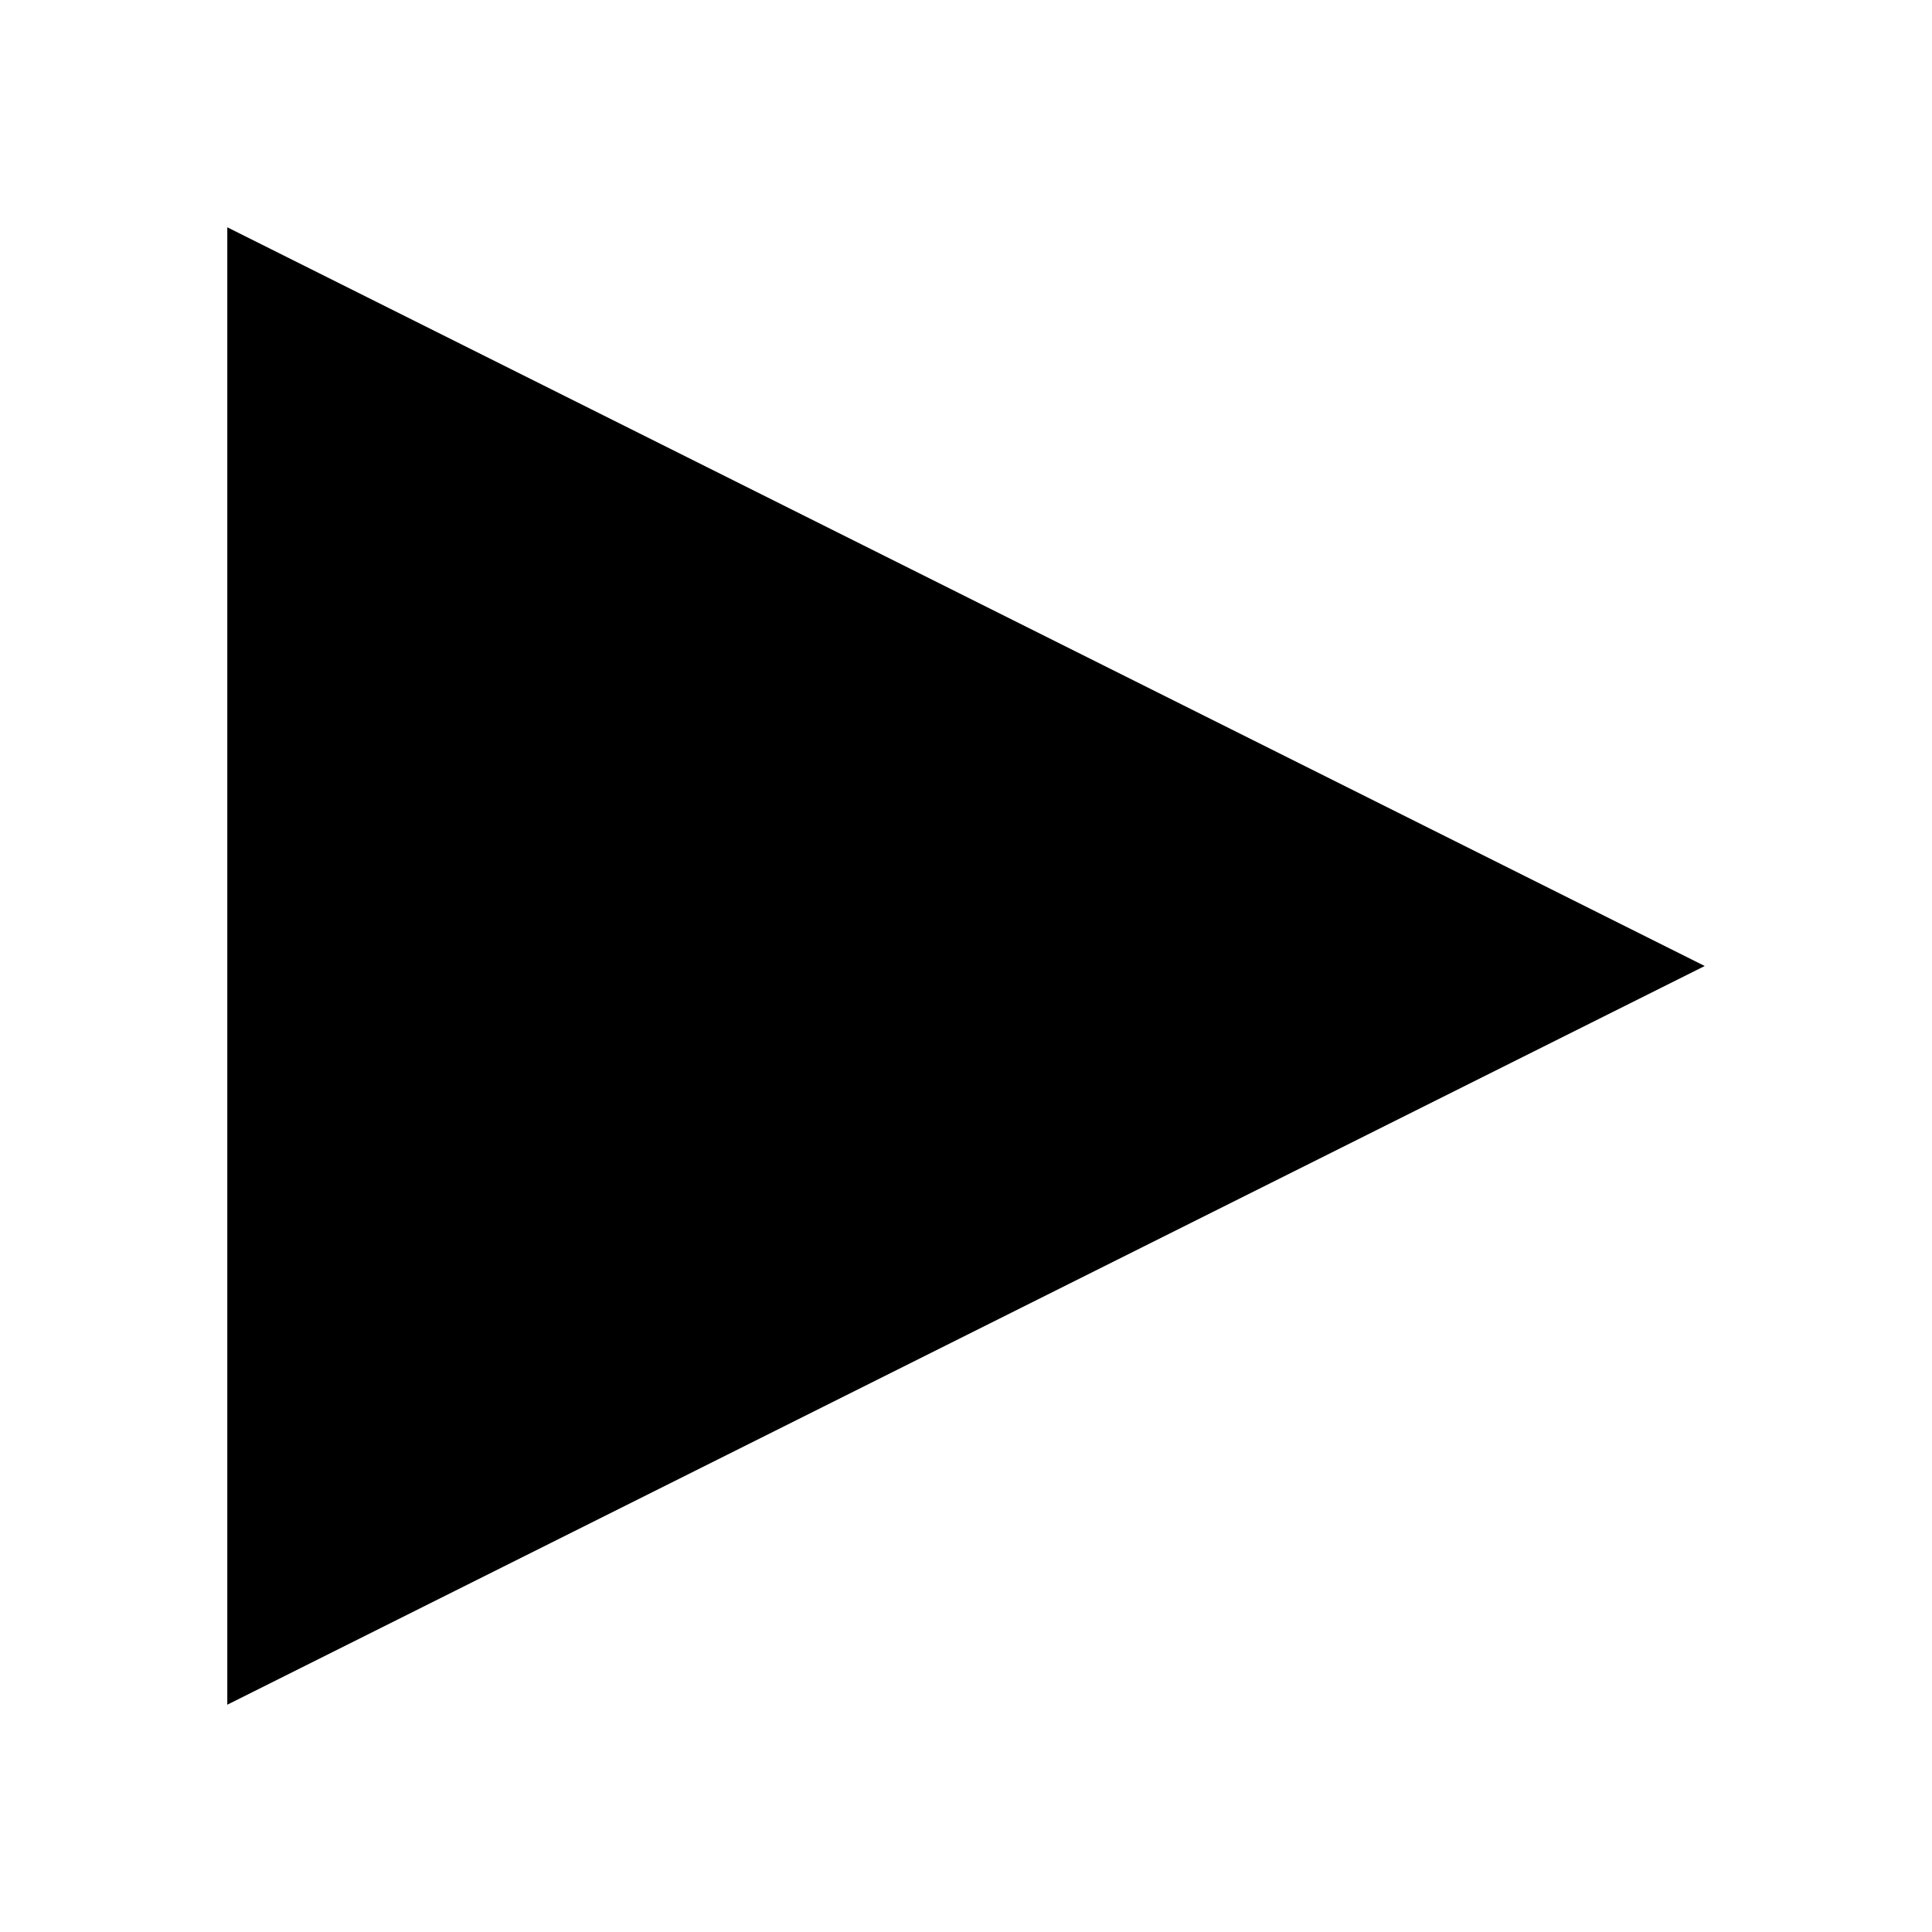
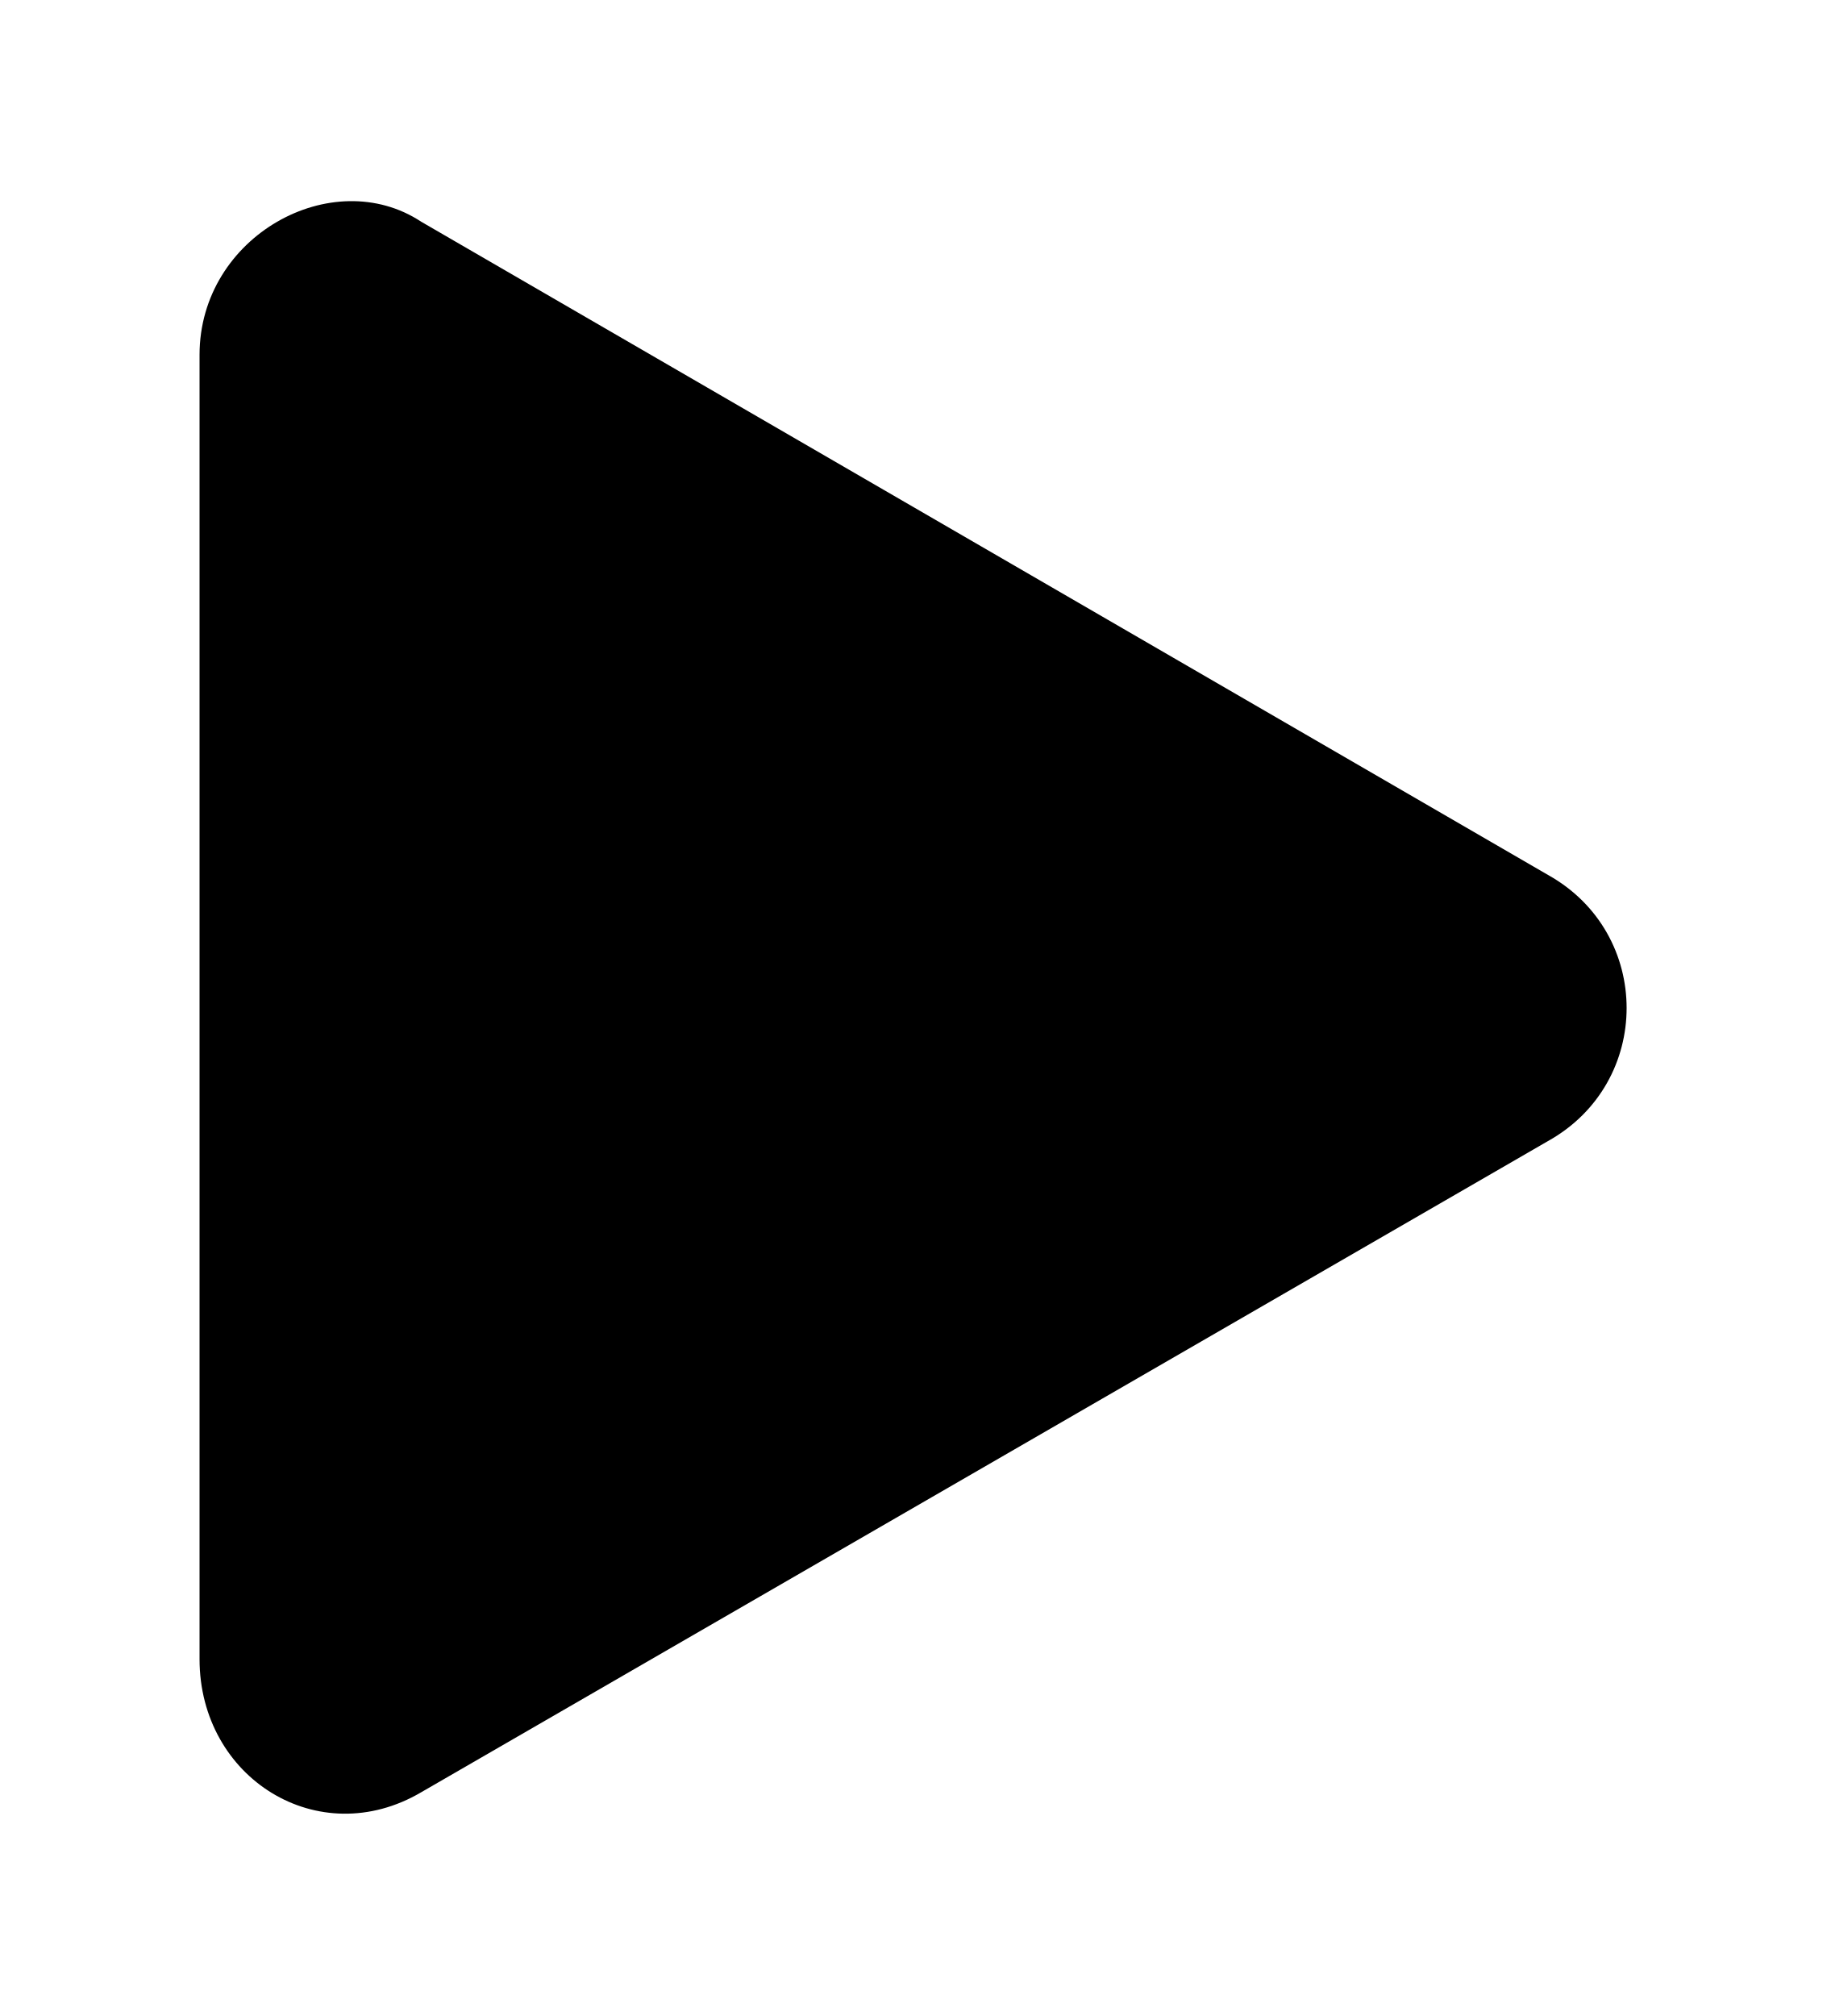
- <svg xmlns="http://www.w3.org/2000/svg" version="1.1" id="Layer_1" x="0px" y="0px" width="17" height="17" viewBox="0 0 17 17" enable-background="new 0 0 23 19" xml:space="preserve">
-   <defs id="defs9193" />
-   <polygon points="17,9.5 7,15 7,4 " id="polygon9189" transform="matrix(1.3,0,0,-1.181818,-7.1,19.72727)" />
+ <svg xmlns="http://www.w3.org/2000/svg" version="1.1" id="Calque_1" x="0px" y="0px" viewBox="0 0 90.8 100" style="enable-background:new 0 0 90.8 100;" xml:space="preserve">
+   <path d="M76.8,43.4L20.9,11c-4.4-2.9-11,0.7-11,6.6v64.7c0,5.9,5.9,9.6,11,6.6l55.9-32.3C82,53.7,82,46.3,76.8,43.4z" />
</svg>
